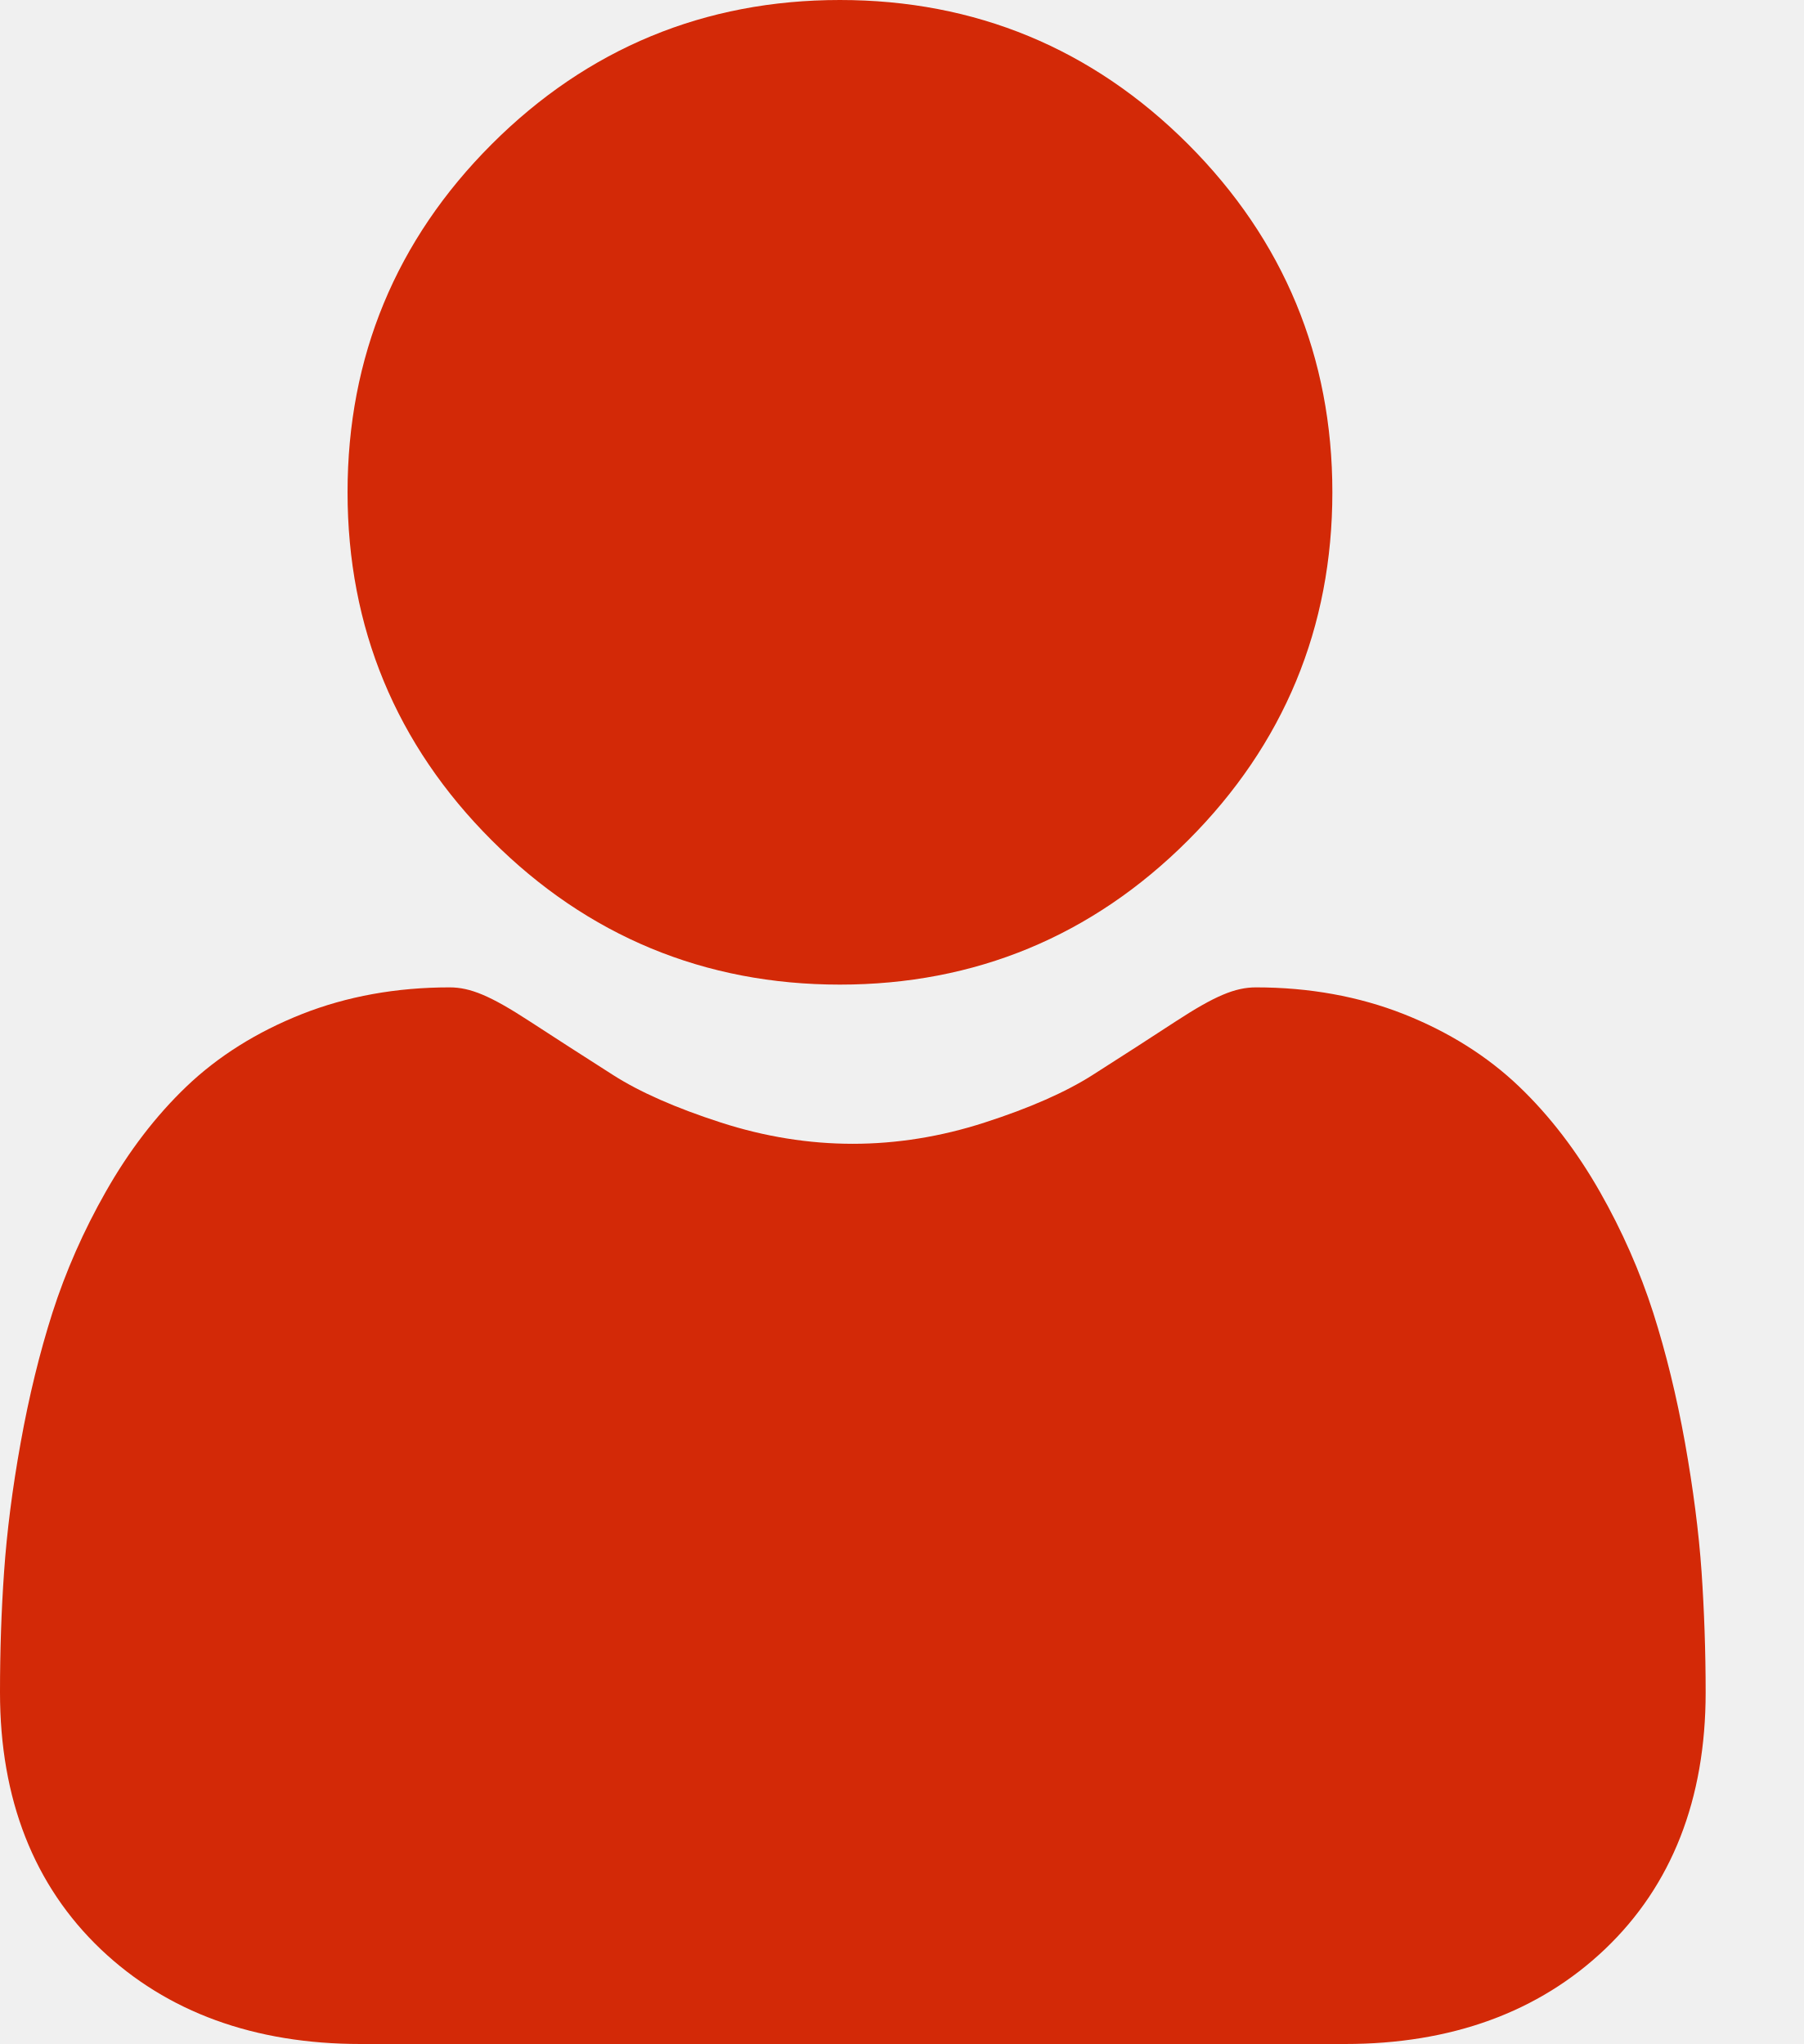
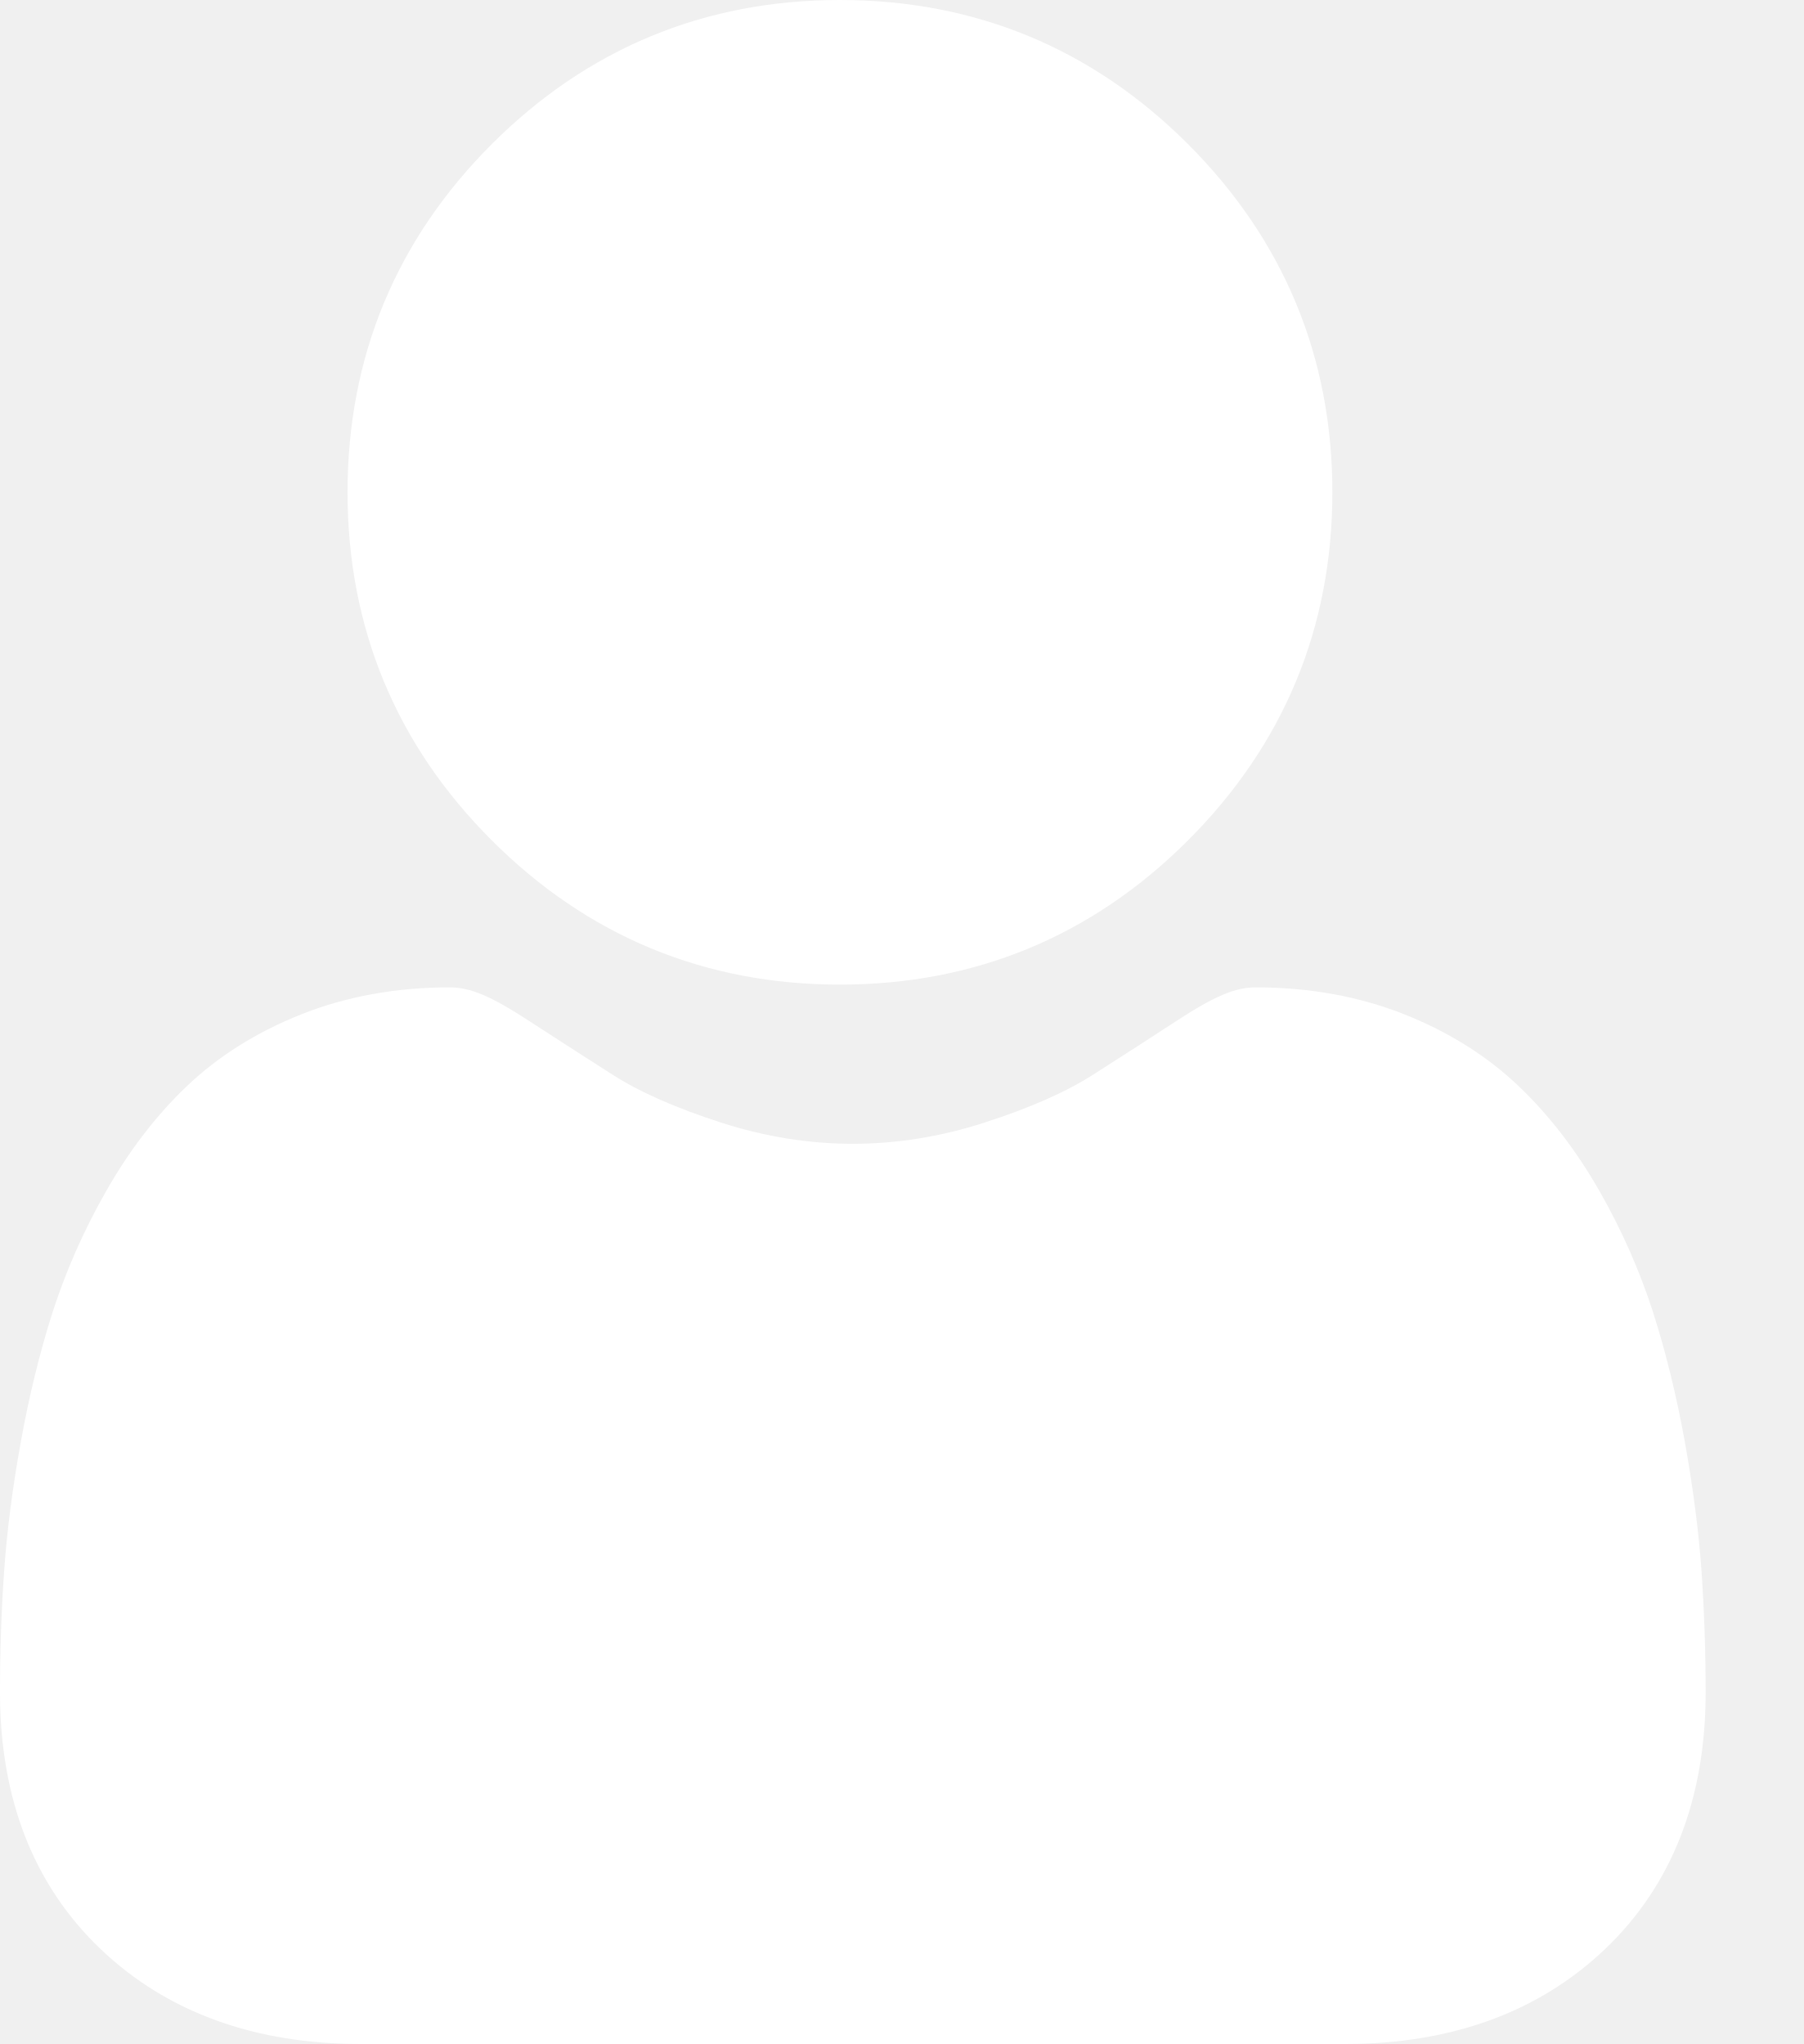
<svg xmlns="http://www.w3.org/2000/svg" width="15" height="17" viewBox="0 0 15 17" fill="none">
-   <path d="M6.984 8.189C8.109 8.189 9.083 7.785 9.879 6.989C10.675 6.193 11.079 5.219 11.079 4.094C11.079 2.97 10.675 1.996 9.879 1.199C9.083 0.403 8.109 0 6.984 0C5.859 0 4.885 0.403 4.089 1.199C3.293 1.995 2.89 2.969 2.89 4.094C2.89 5.219 3.293 6.194 4.089 6.989C4.885 7.785 5.859 8.189 6.984 8.189Z" fill="#D32907" />
-   <path d="M14.149 13.072C14.126 12.741 14.079 12.38 14.011 11.998C13.942 11.614 13.853 11.25 13.747 10.918C13.637 10.575 13.488 10.236 13.303 9.911C13.111 9.574 12.886 9.28 12.633 9.038C12.369 8.785 12.046 8.582 11.672 8.434C11.299 8.287 10.886 8.212 10.444 8.212C10.27 8.212 10.102 8.283 9.778 8.494C9.579 8.624 9.346 8.775 9.085 8.941C8.862 9.083 8.561 9.216 8.188 9.336C7.825 9.454 7.455 9.513 7.091 9.513C6.727 9.513 6.358 9.454 5.994 9.336C5.622 9.216 5.32 9.083 5.098 8.941C4.84 8.776 4.606 8.626 4.404 8.494C4.08 8.283 3.912 8.212 3.738 8.212C3.296 8.212 2.883 8.287 2.511 8.434C2.137 8.582 1.813 8.785 1.549 9.038C1.296 9.28 1.071 9.574 0.88 9.911C0.695 10.236 0.546 10.575 0.436 10.918C0.33 11.25 0.241 11.614 0.172 11.998C0.103 12.379 0.057 12.741 0.034 13.072C0.011 13.398 0 13.735 0 14.076C0 14.964 0.282 15.682 0.838 16.212C1.388 16.735 2.115 17 2.999 17H11.184C12.068 17 12.795 16.735 13.345 16.212C13.901 15.683 14.183 14.964 14.183 14.076C14.183 13.734 14.171 13.396 14.149 13.072Z" fill="#D32907" />
+   <path d="M6.984 8.189C8.109 8.189 9.083 7.785 9.879 6.989C10.675 6.193 11.079 5.219 11.079 4.094C11.079 2.97 10.675 1.996 9.879 1.199C9.083 0.403 8.109 0 6.984 0C5.859 0 4.885 0.403 4.089 1.199C3.293 1.995 2.89 2.969 2.89 4.094C2.89 5.219 3.293 6.194 4.089 6.989C4.885 7.785 5.859 8.189 6.984 8.189Z" fill="#fff" />
+   <path d="M14.149 13.072C14.126 12.741 14.079 12.38 14.011 11.998C13.942 11.614 13.853 11.25 13.747 10.918C13.637 10.575 13.488 10.236 13.303 9.911C13.111 9.574 12.886 9.28 12.633 9.038C12.369 8.785 12.046 8.582 11.672 8.434C11.299 8.287 10.886 8.212 10.444 8.212C10.27 8.212 10.102 8.283 9.778 8.494C9.579 8.624 9.346 8.775 9.085 8.941C8.862 9.083 8.561 9.216 8.188 9.336C7.825 9.454 7.455 9.513 7.091 9.513C6.727 9.513 6.358 9.454 5.994 9.336C5.622 9.216 5.32 9.083 5.098 8.941C4.84 8.776 4.606 8.626 4.404 8.494C4.08 8.283 3.912 8.212 3.738 8.212C3.296 8.212 2.883 8.287 2.511 8.434C2.137 8.582 1.813 8.785 1.549 9.038C1.296 9.28 1.071 9.574 0.88 9.911C0.695 10.236 0.546 10.575 0.436 10.918C0.33 11.25 0.241 11.614 0.172 11.998C0.103 12.379 0.057 12.741 0.034 13.072C0.011 13.398 0 13.735 0 14.076C0 14.964 0.282 15.682 0.838 16.212C1.388 16.735 2.115 17 2.999 17H11.184C12.068 17 12.795 16.735 13.345 16.212C13.901 15.683 14.183 14.964 14.183 14.076C14.183 13.734 14.171 13.396 14.149 13.072Z" fill="#fff" />
</svg>
